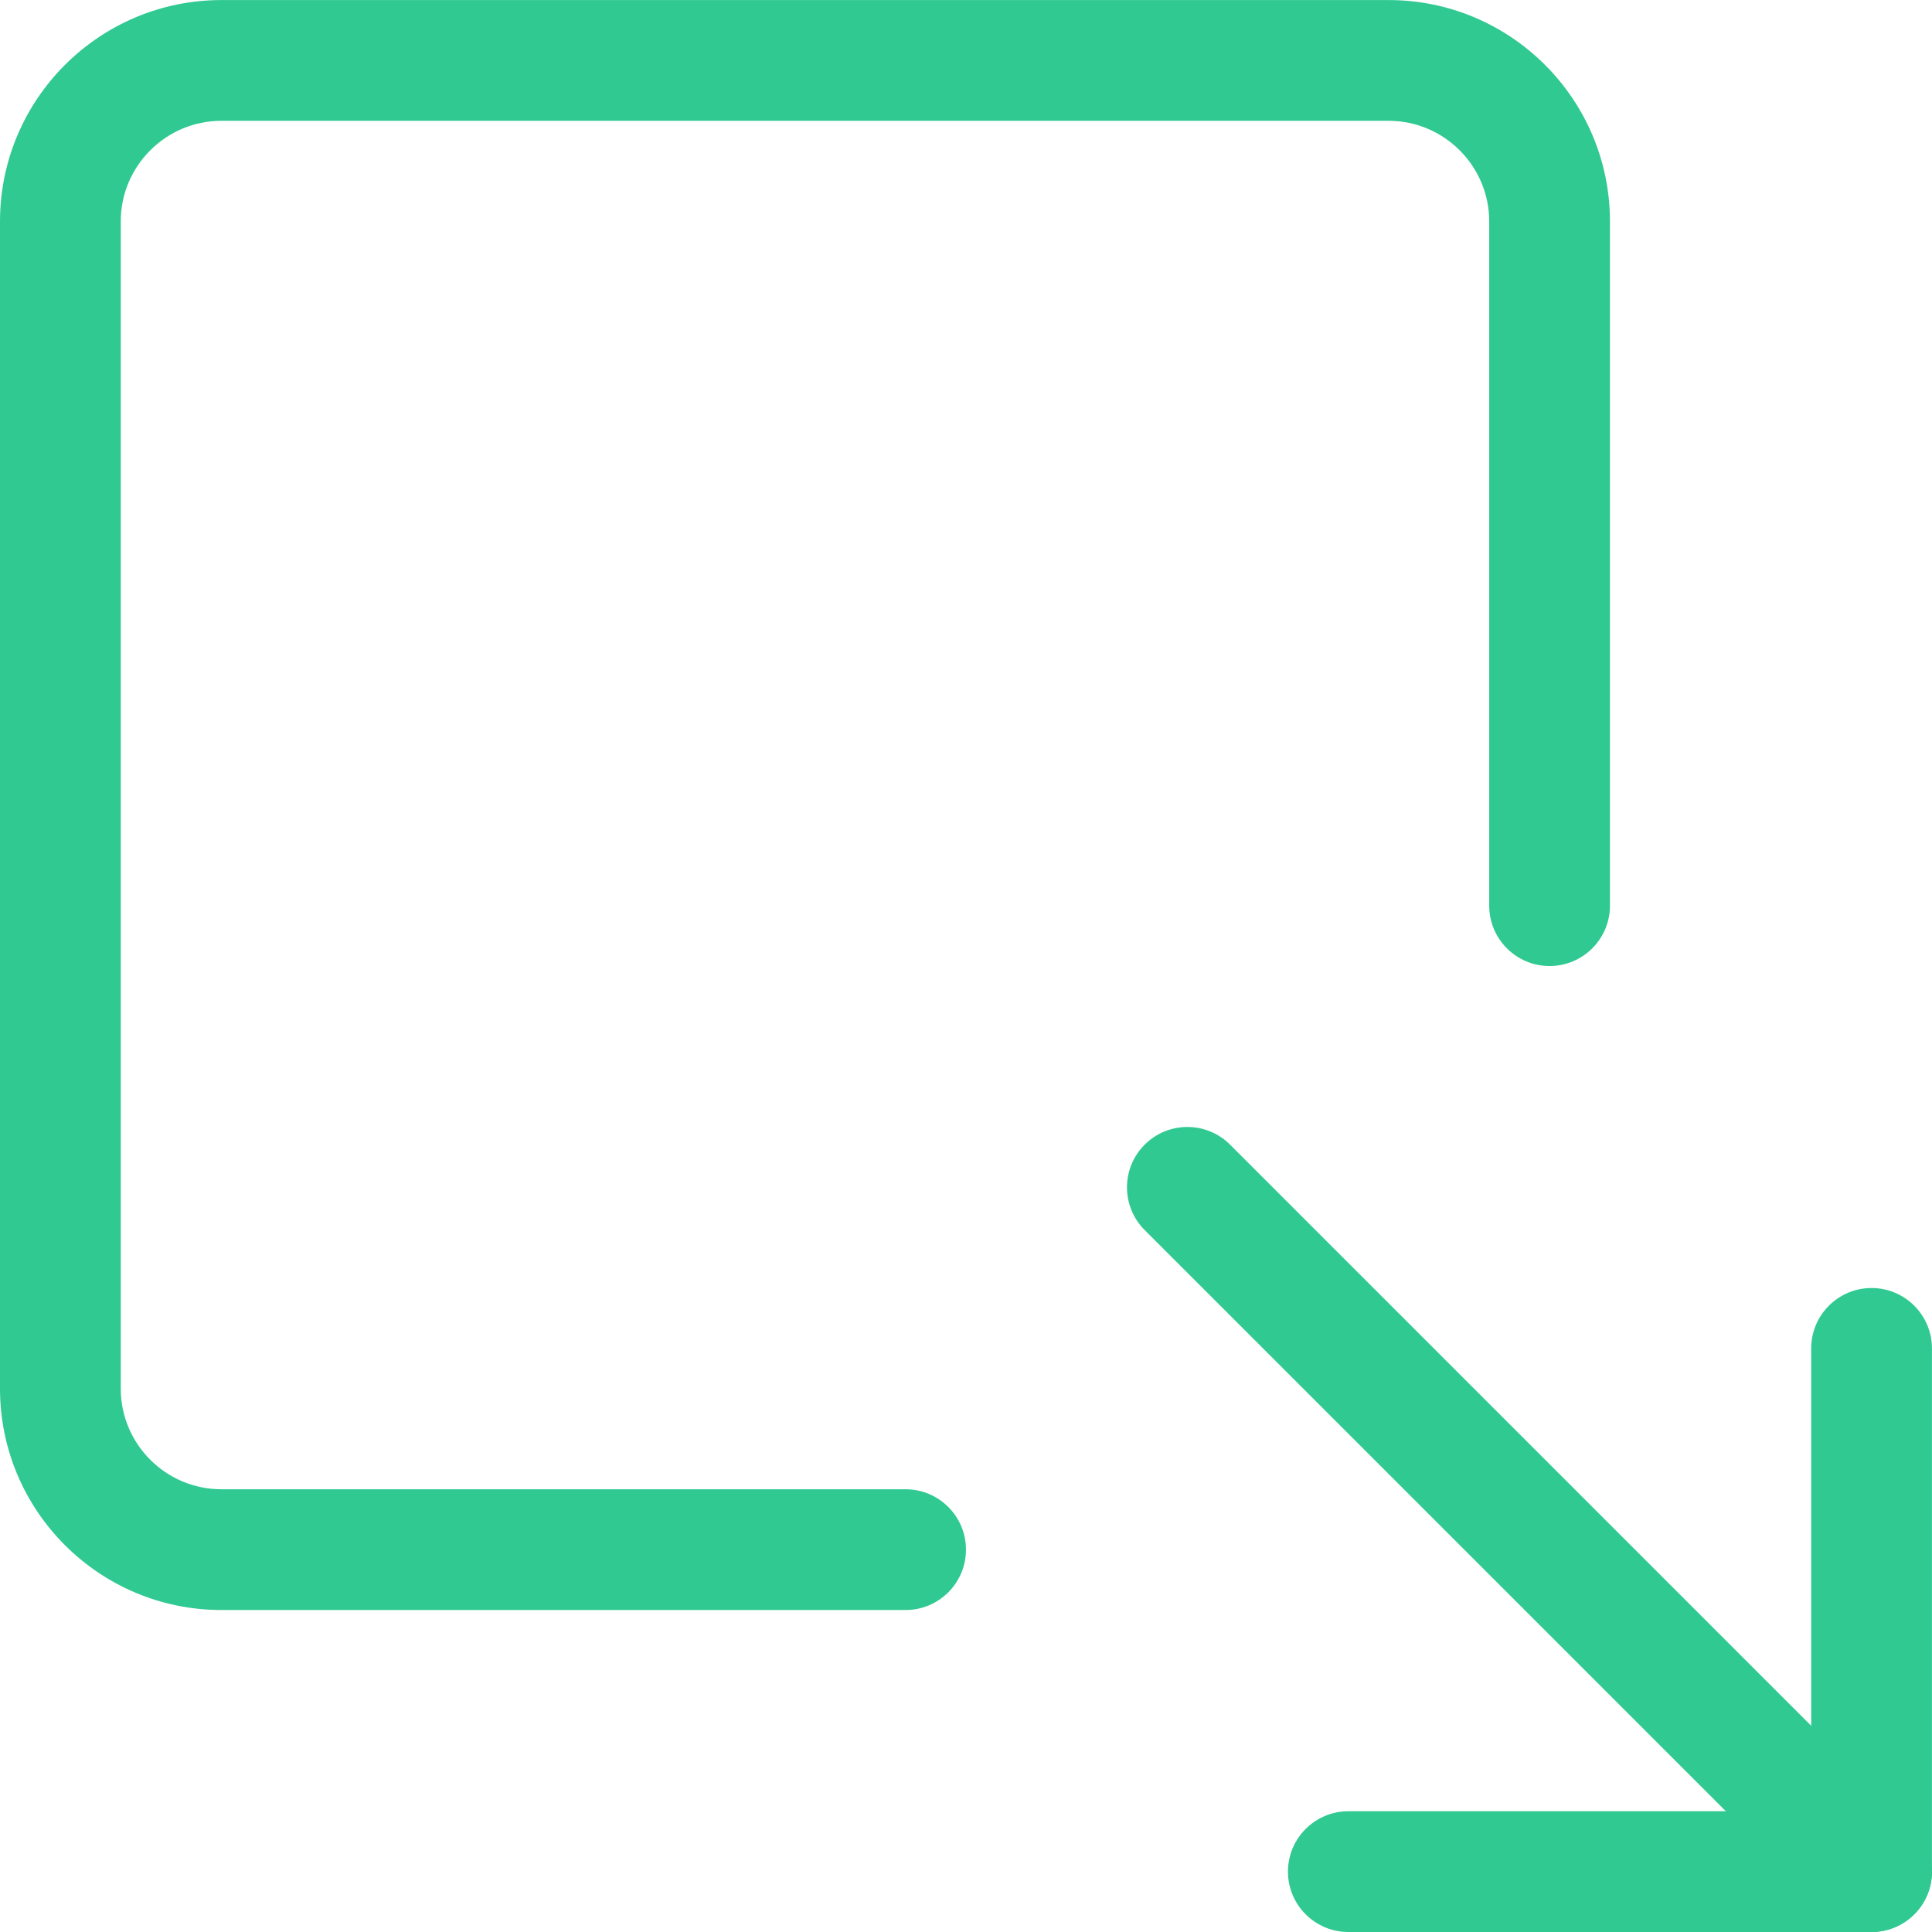
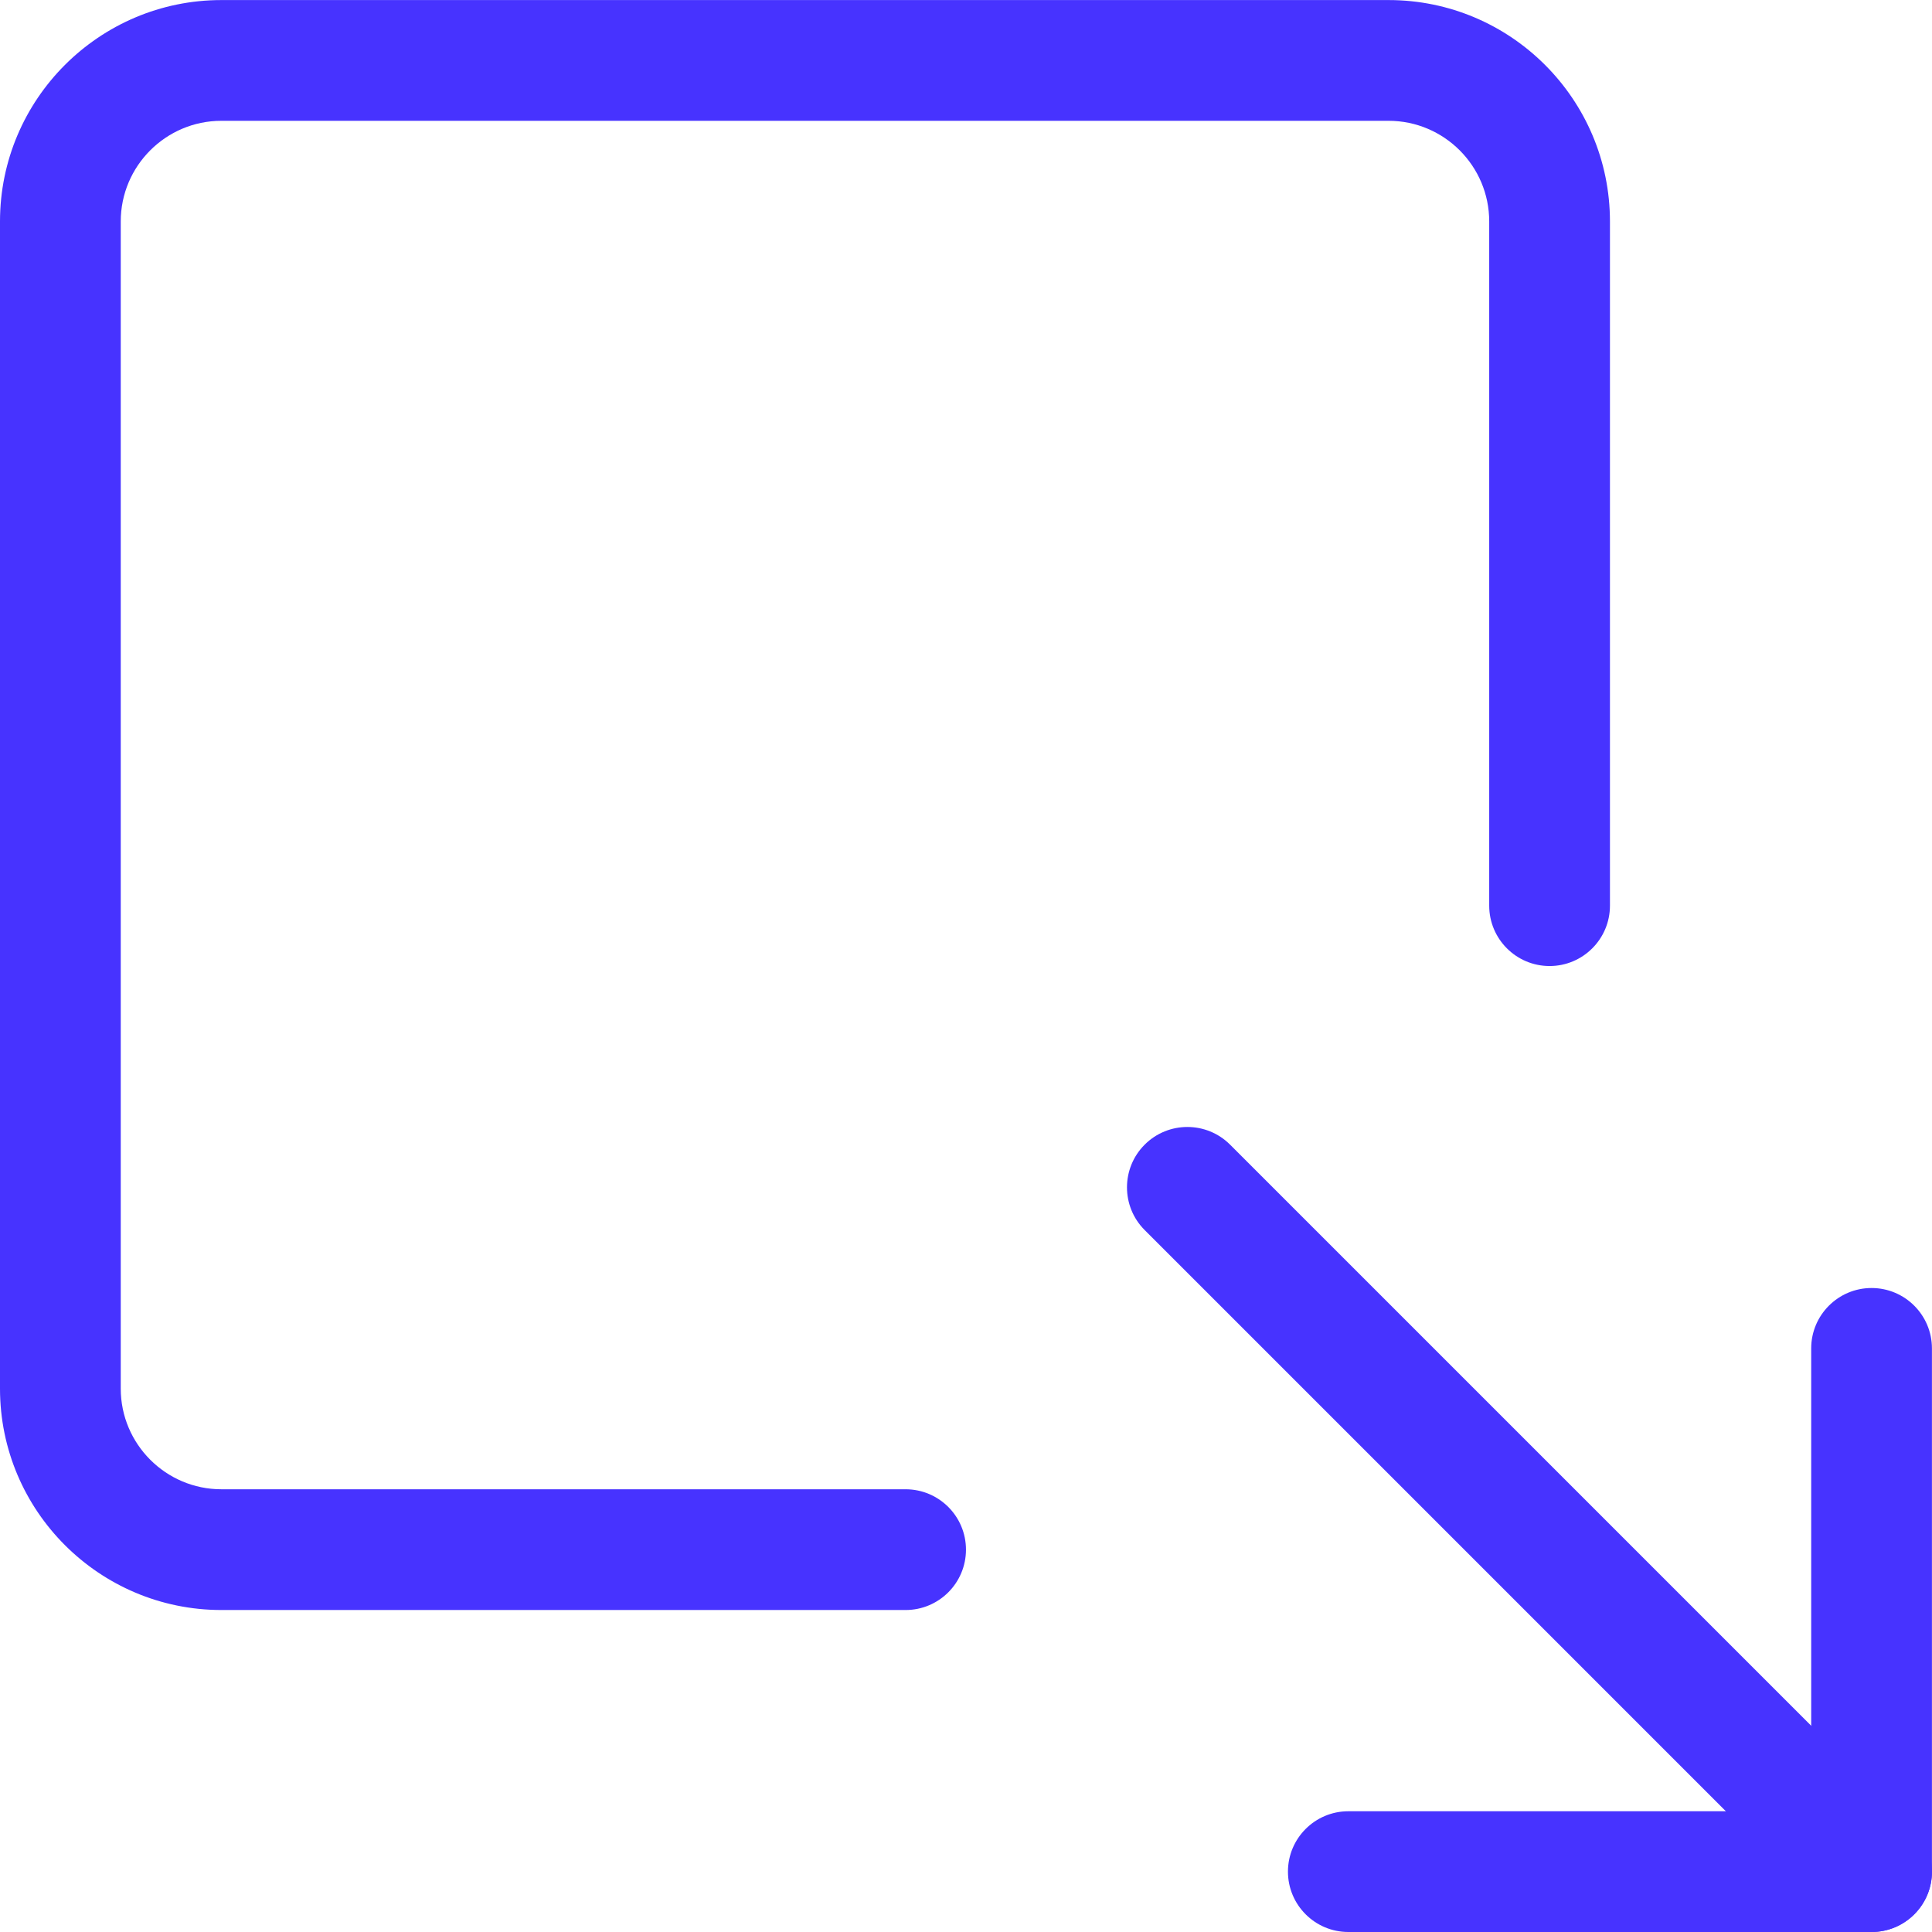
- <svg xmlns="http://www.w3.org/2000/svg" height="512pt" viewBox="0 0 512.016 512" width="512pt" fill="#30c992">
+ <svg xmlns="http://www.w3.org/2000/svg" height="512pt" viewBox="0 0 512.016 512" width="512pt" fill="#4733ff">
  <path d="m240 426.676h-181.332c-32.363 0-58.668-26.305-58.668-58.668v-309.332c0-32.363 26.305-58.668 58.668-58.668h309.332c32.363 0 58.668 26.305 58.668 58.668v181.332c0 8.832-7.168 16-16 16s-16-7.168-16-16v-181.332c0-14.699-11.969-26.668-26.668-26.668h-309.332c-14.699 0-26.668 11.969-26.668 26.668v309.332c0 14.699 11.969 26.668 26.668 26.668h181.332c8.832 0 16 7.168 16 16s-7.168 16-16 16zm0 0" />
  <path d="m496 512.008h-138.668c-8.832 0-16-7.168-16-16 0-8.832 7.168-16 16-16h122.668v-122.668c0-8.832 7.168-16 16-16s16 7.168 16 16v138.668c0 8.832-7.168 16-16 16zm0 0" />
  <path d="m496 512.008c-4.098 0-8.191-1.559-11.309-4.691l-181.332-181.336c-6.25-6.25-6.25-16.383 0-22.633s16.383-6.25 22.637 0l181.332 181.332c6.25 6.25 6.25 16.383 0 22.637-3.137 3.133-7.23 4.691-11.328 4.691zm0 0" />
</svg>
